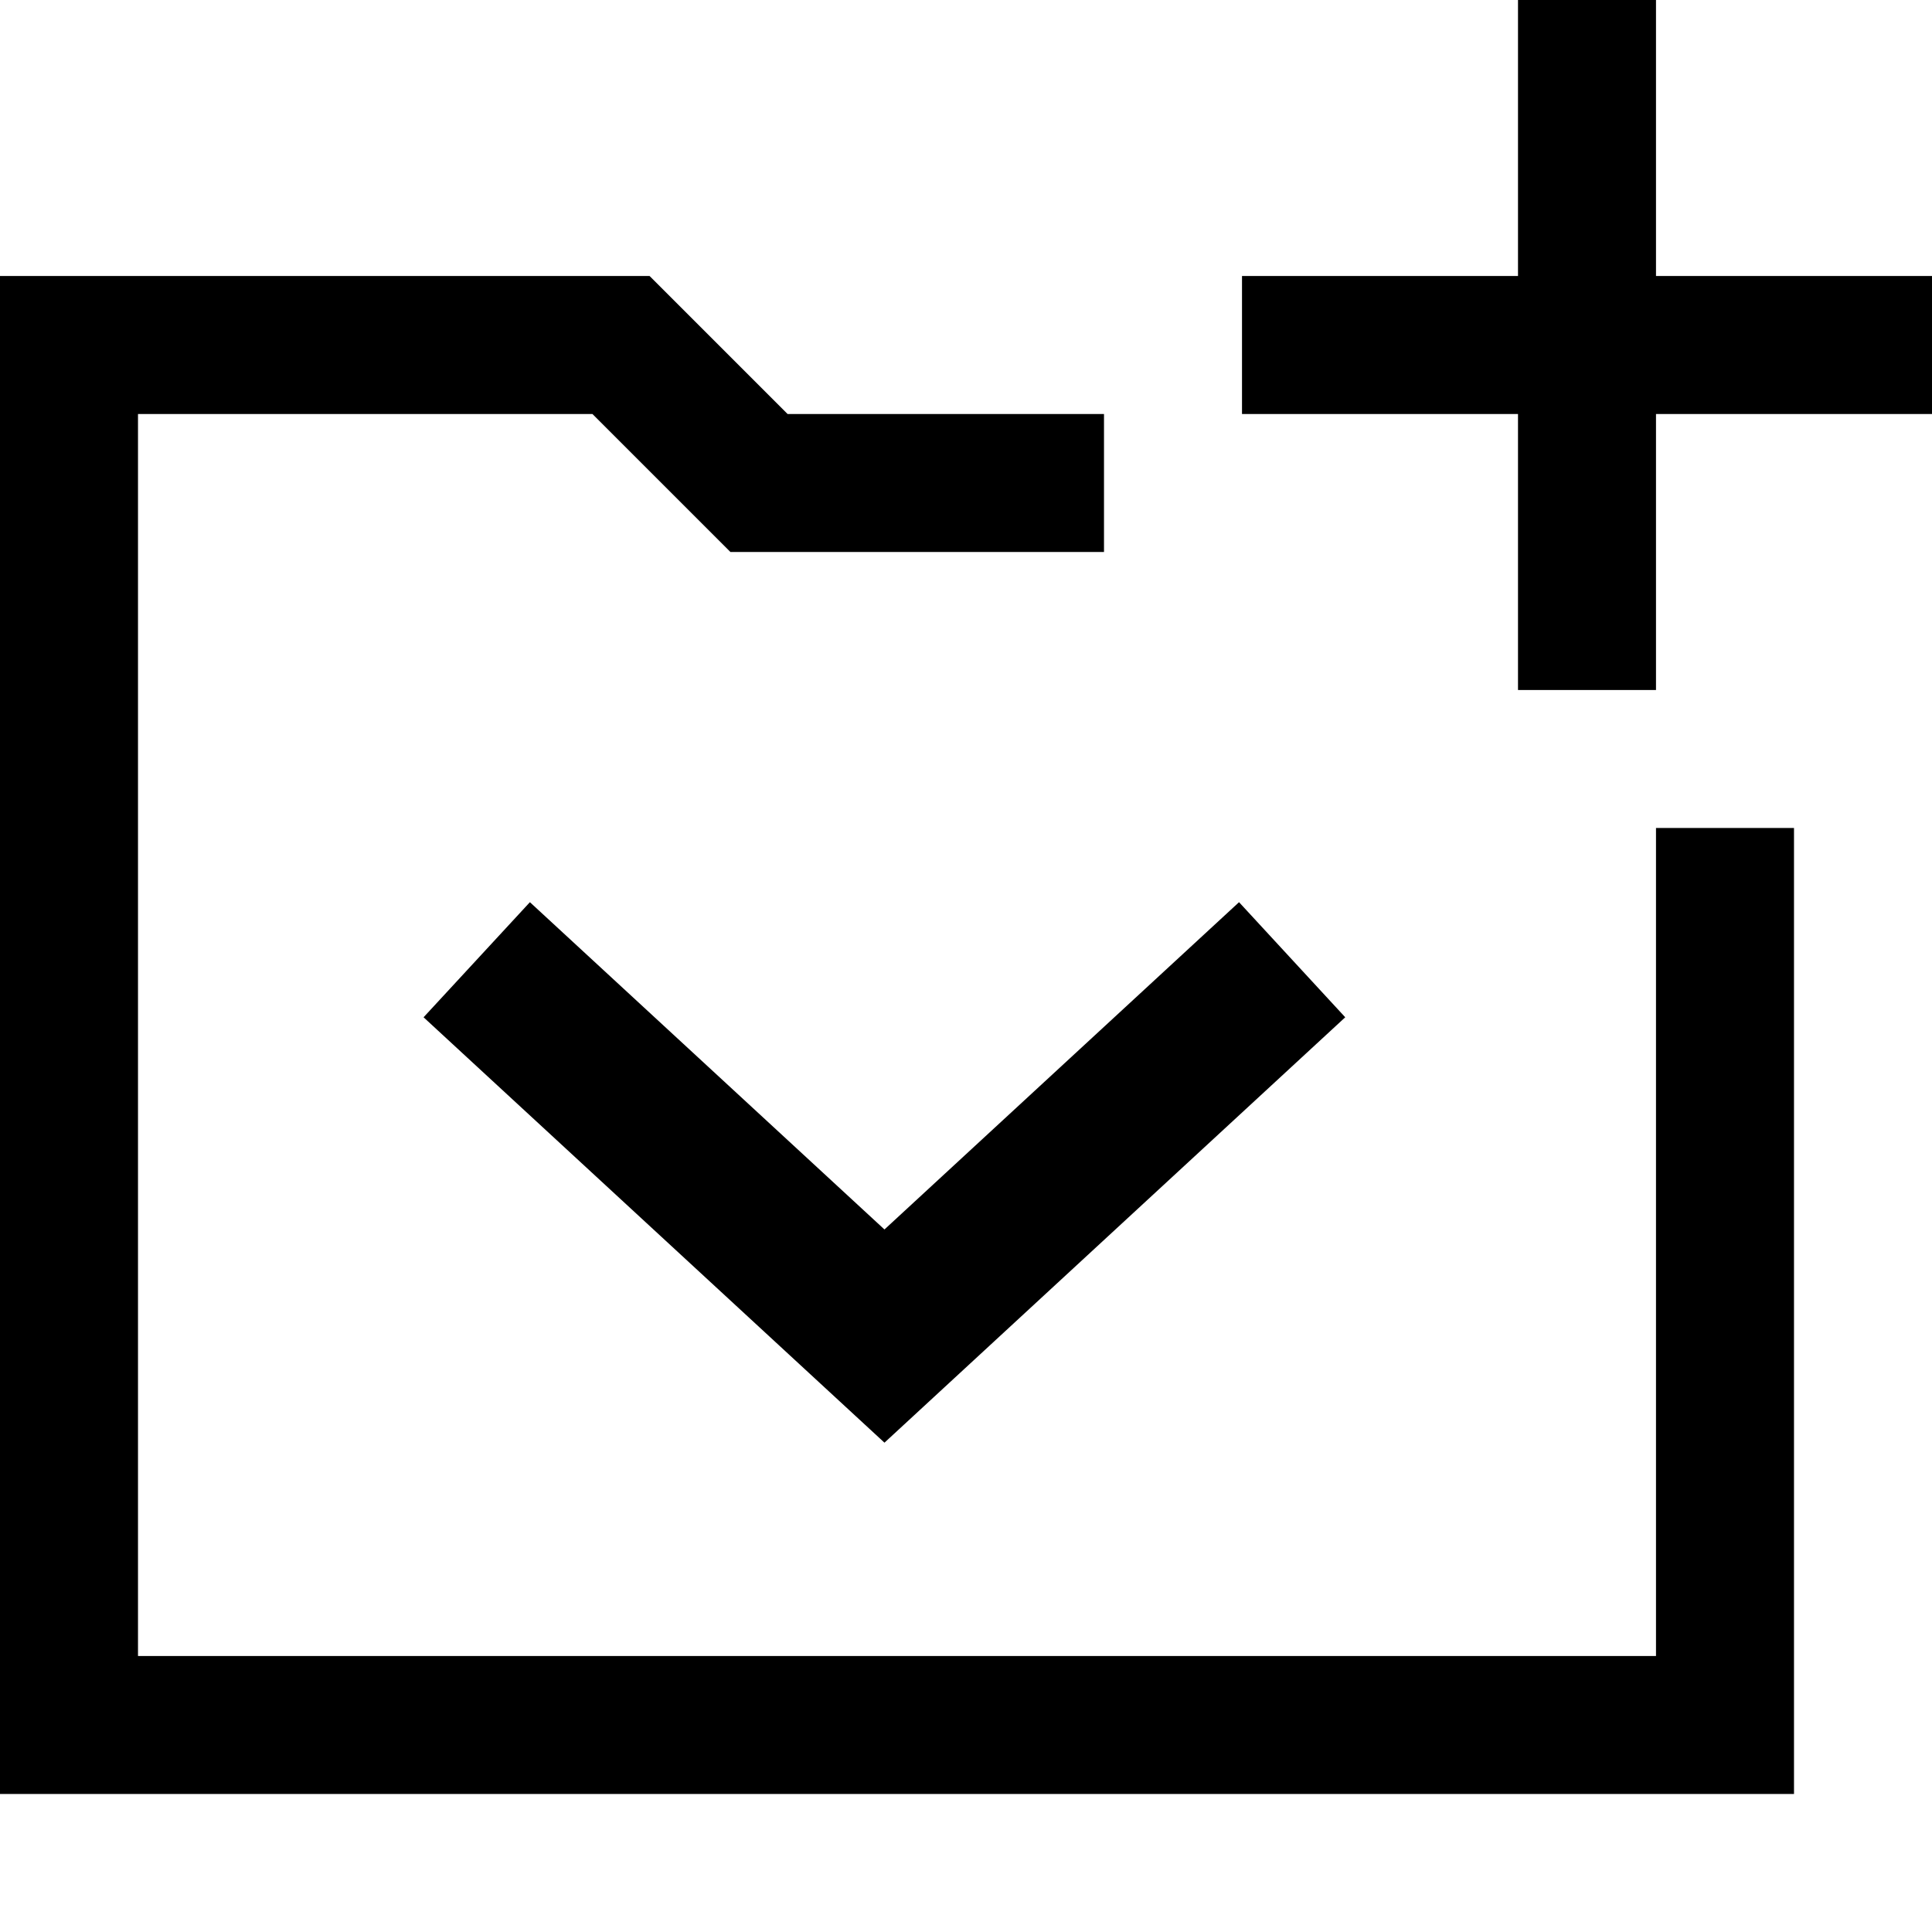
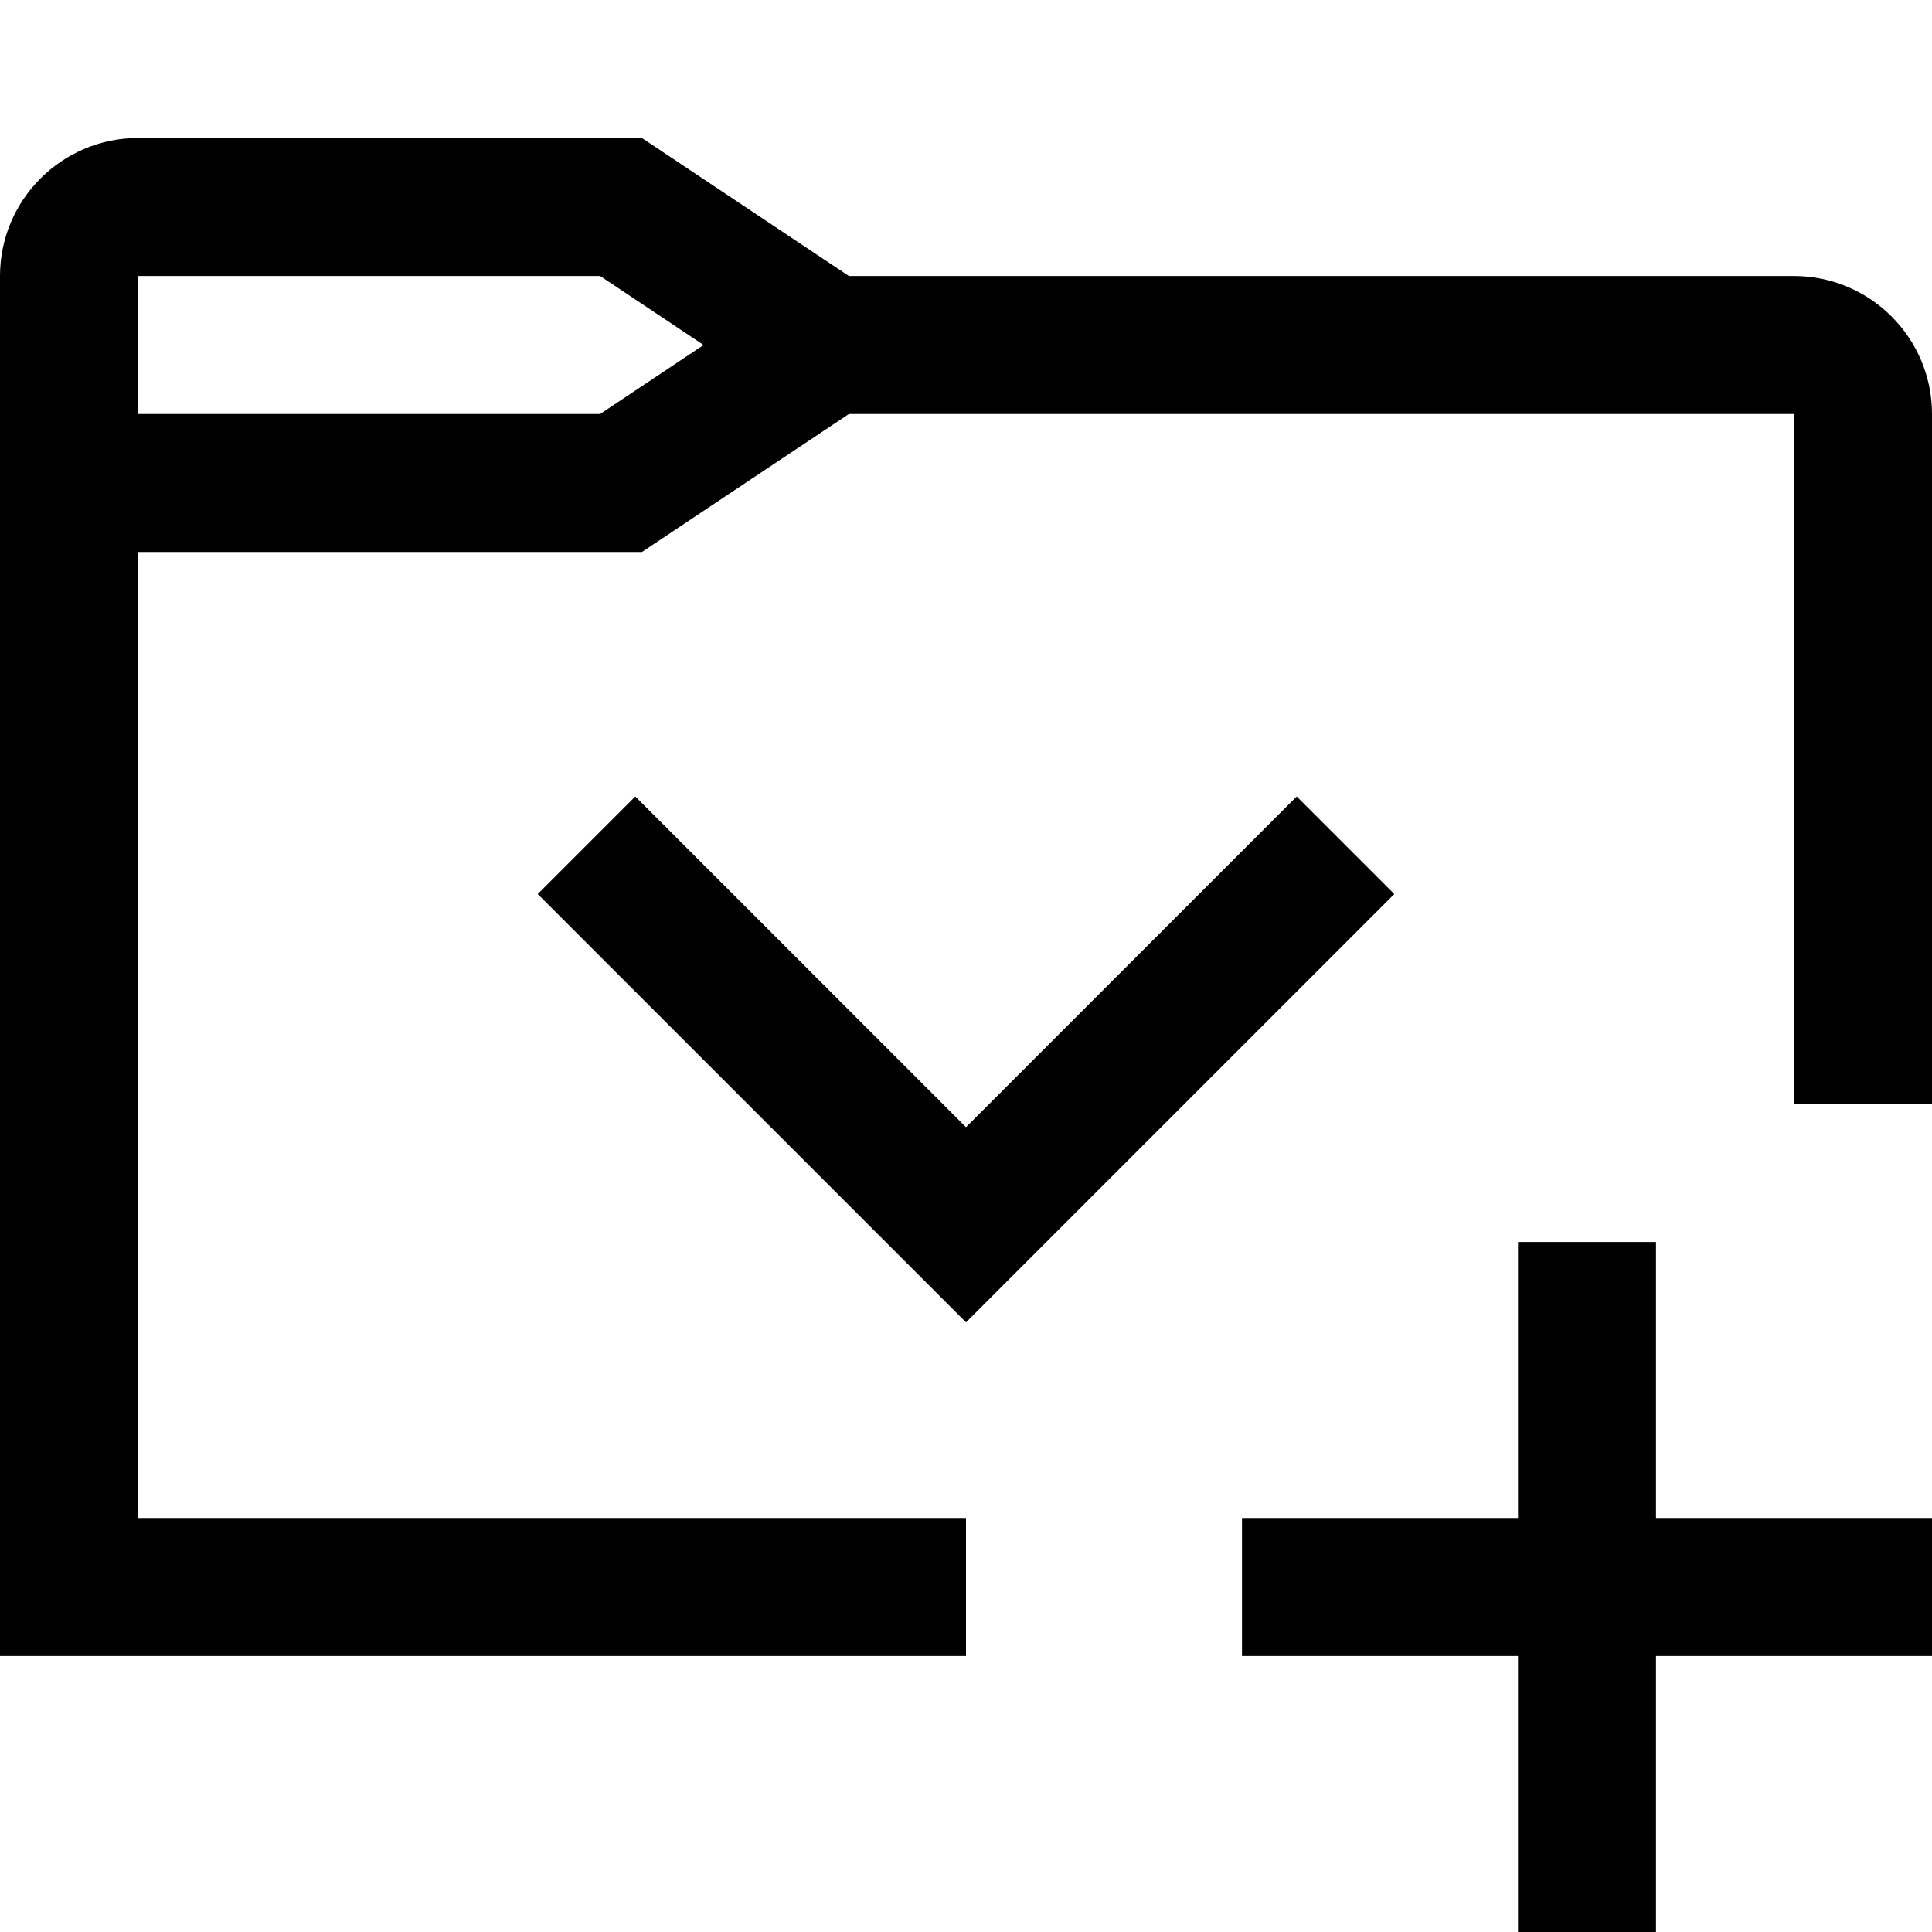
<svg xmlns="http://www.w3.org/2000/svg" viewBox="0 0 448 448">
-   <path d="M448 64v32h-64v64h-32V96h-64V64h64V0h32v64h64zm-64 320H32V96h105.375l32 32H256V96h-73.375l-32-32H0v352h416V192h-32v192zM122.875 209.203l-24.656 26.688 106.875 98.641 106.844-98.641-24.625-26.688-82.219 75.891-82.219-75.891z" />
+   <path d="M416 64H196.844l-48-32H32C14.359 32 0 46.359 0 64v320h224v-32H32V128h116.844l48-32H416v160h32V96c0-17.641-14.344-32-32-32zM139.156 96H32V64h107.156l24 16-24 16zM384 352h64v32h-64v64h-32v-64h-64v-32h64v-64h32v64zm-60.687-144.687L224 306.625l-99.313-99.313 22.625-22.625L224 261.375l76.688-76.688 22.625 22.626z" />
</svg>
